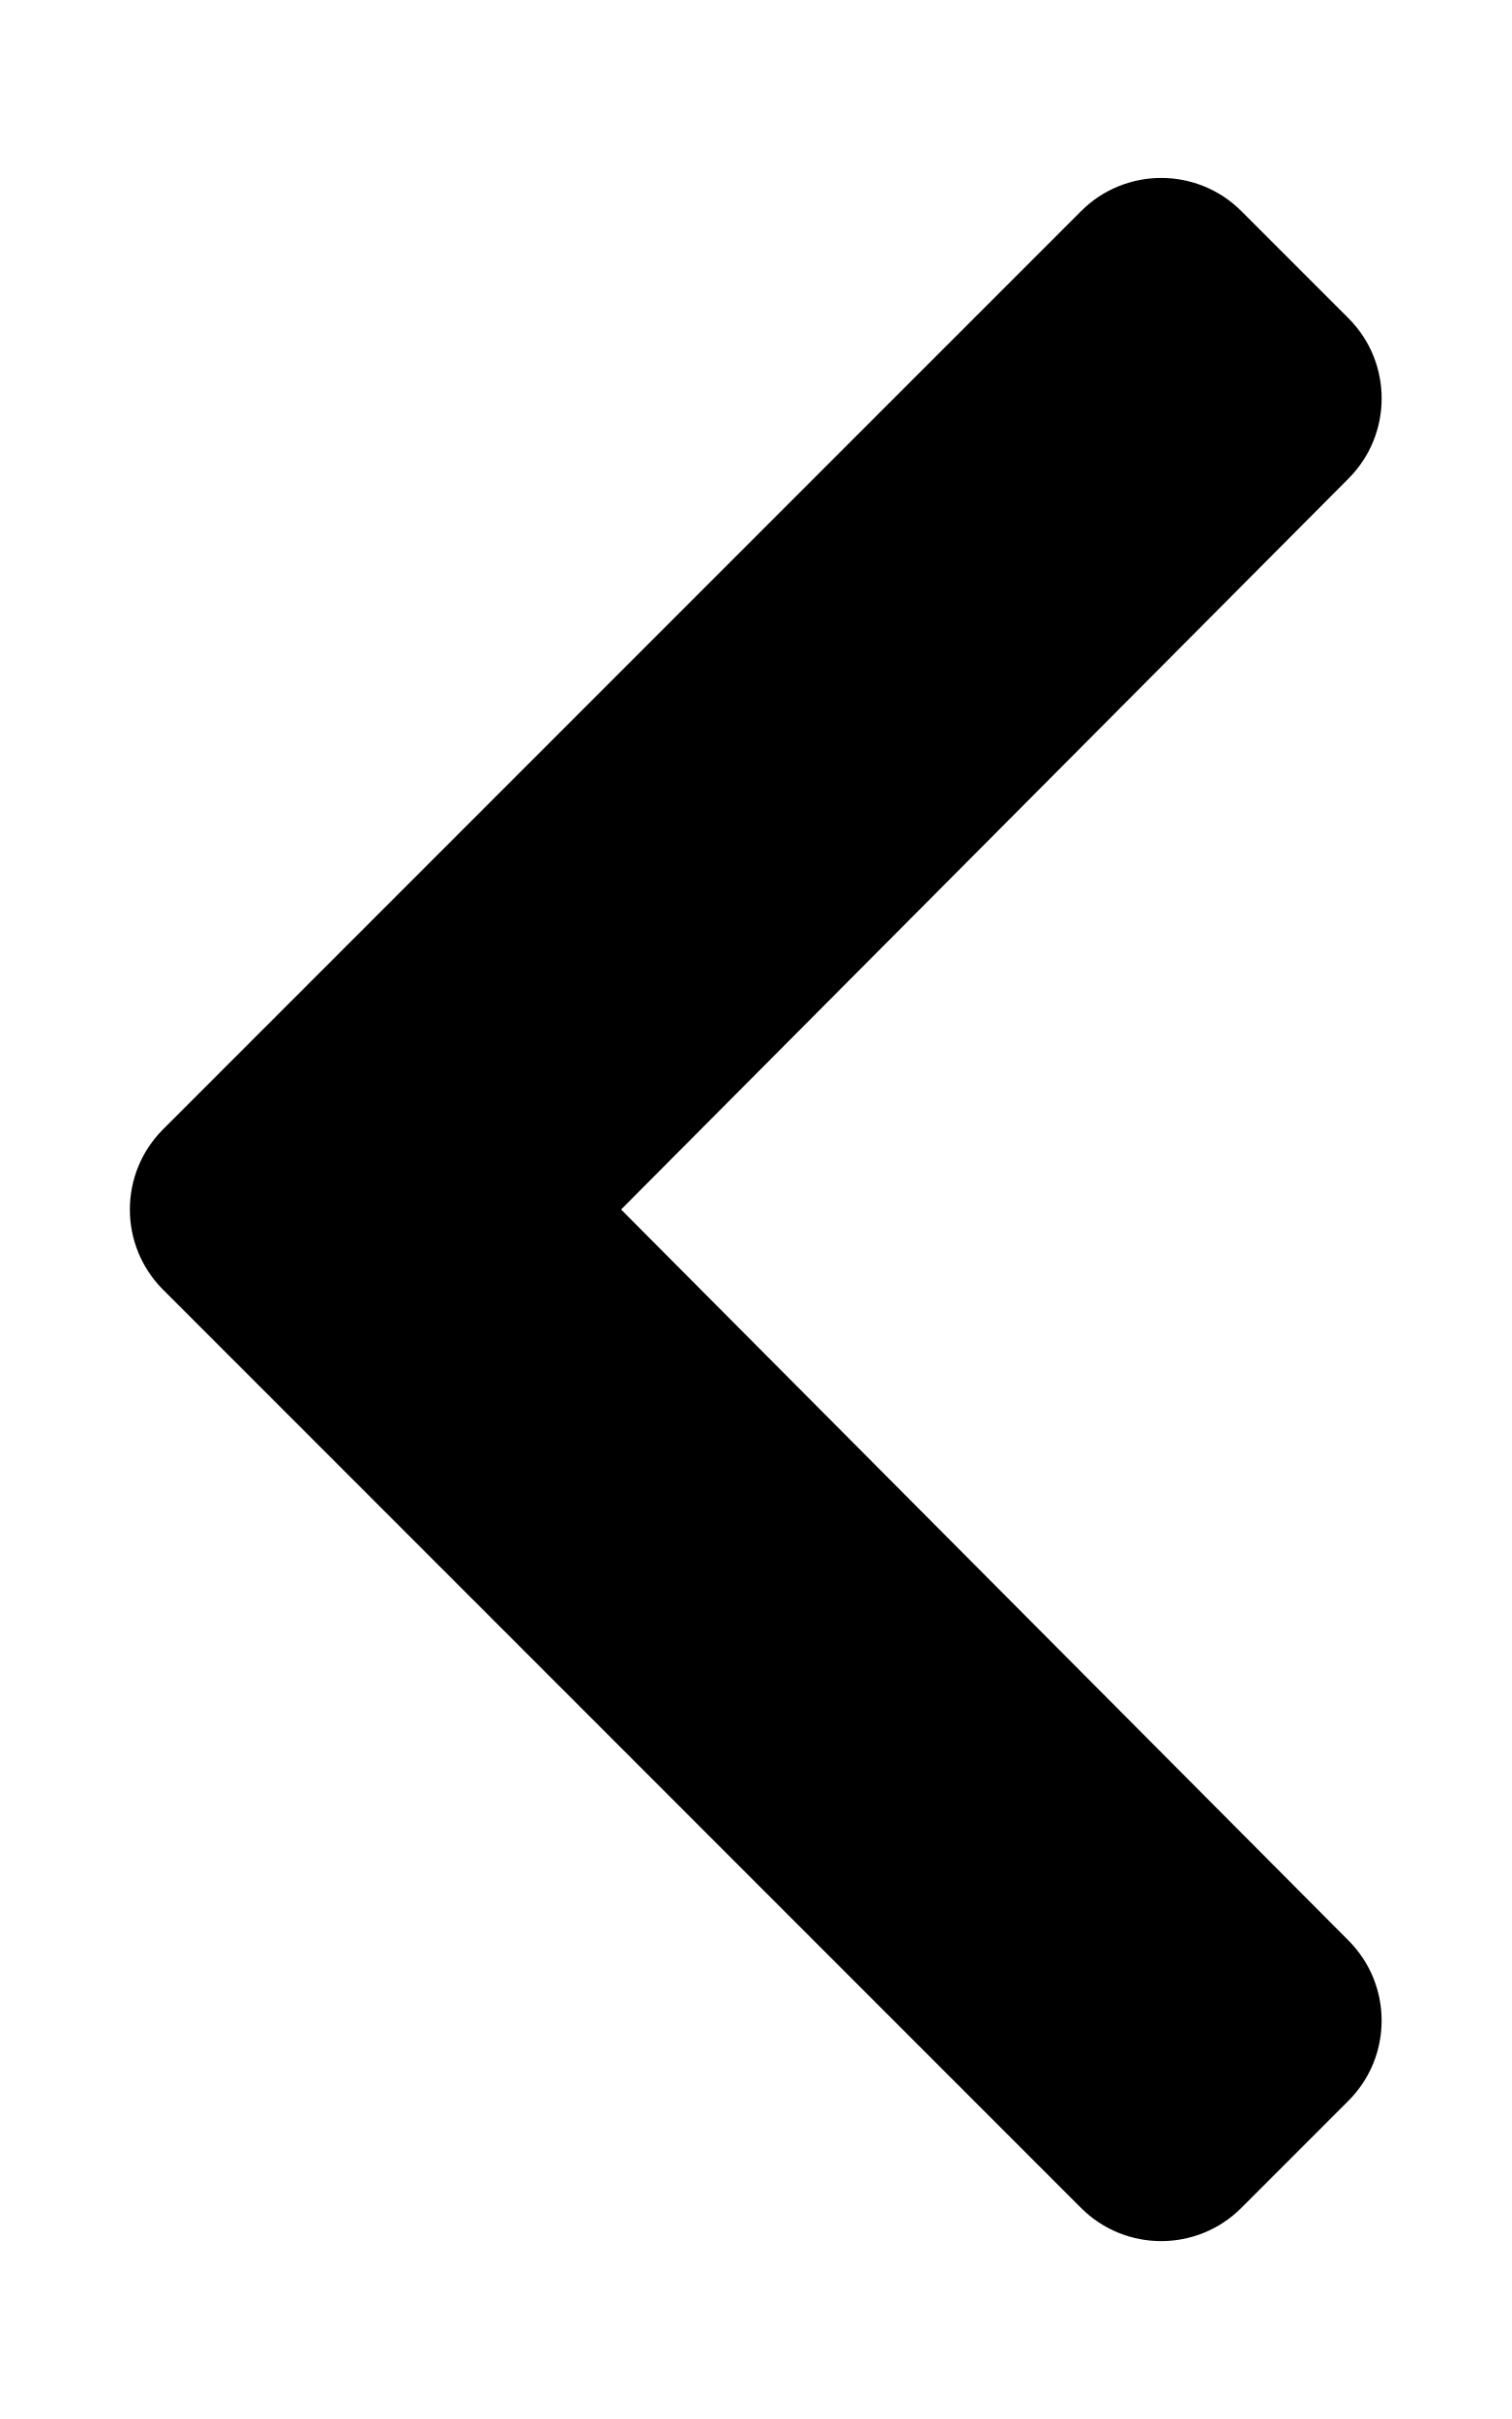
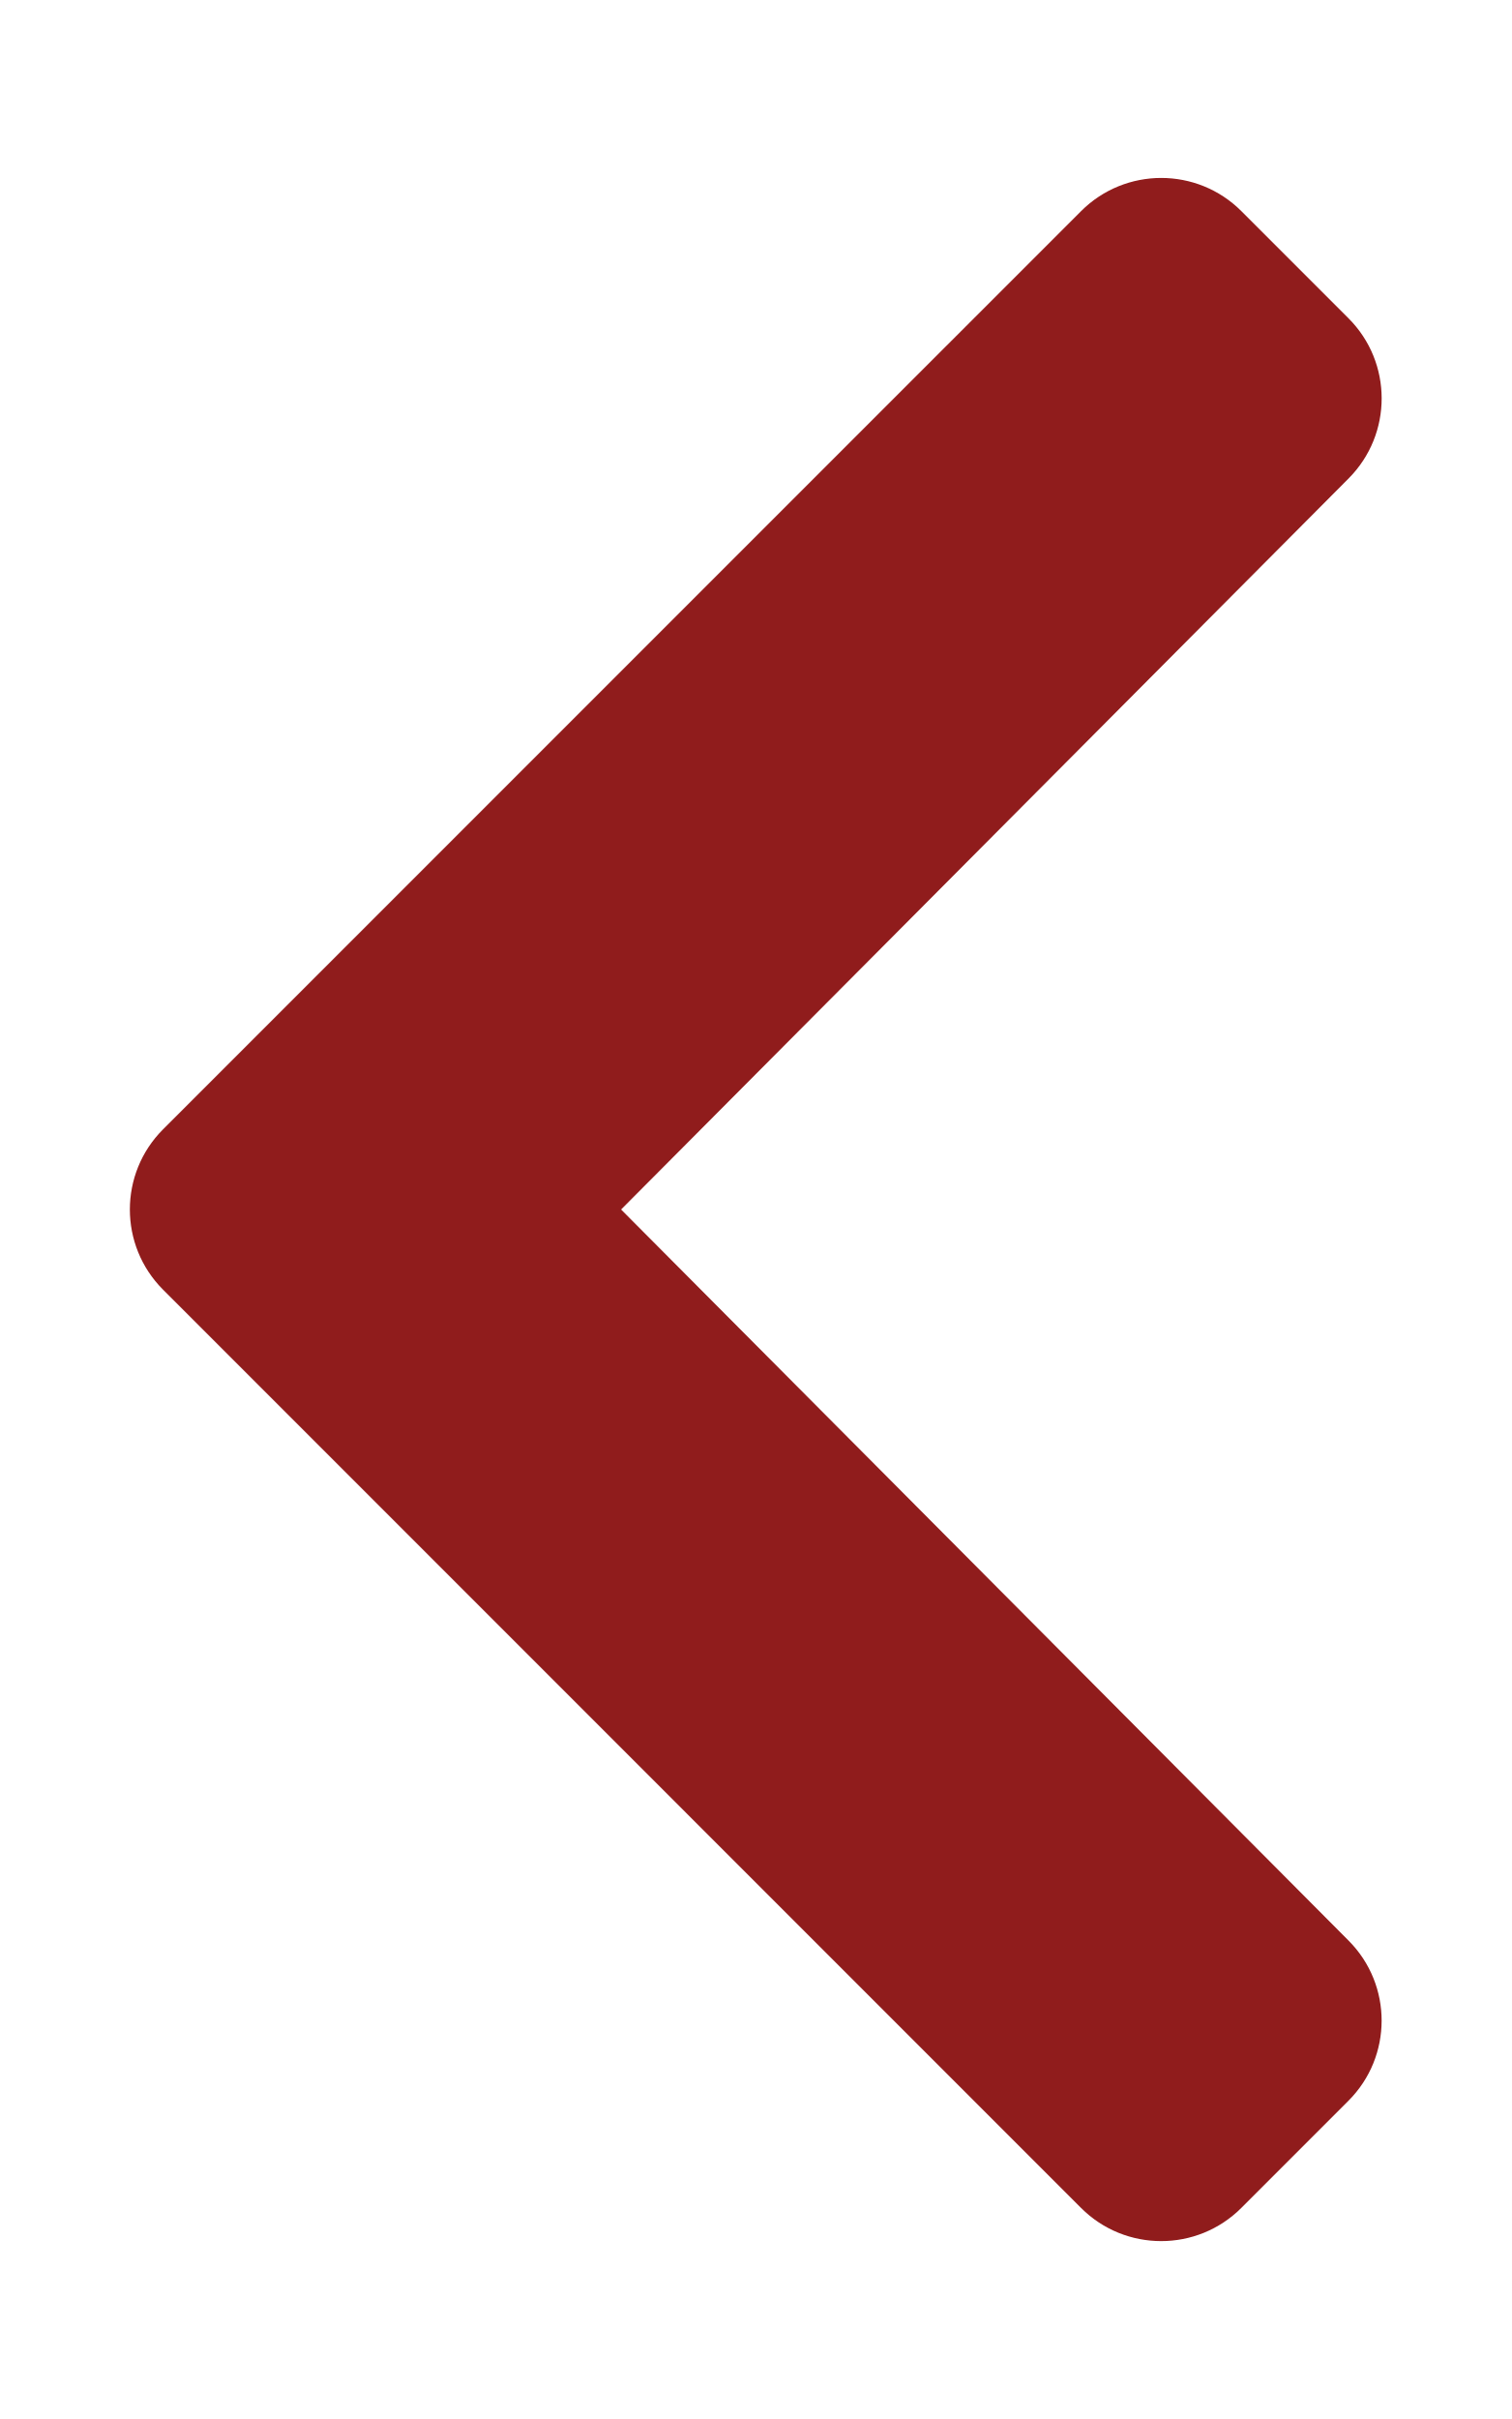
<svg xmlns="http://www.w3.org/2000/svg" aria-hidden="true" focusable="false" data-prefix="fas" data-icon="chevron-left" class="svg-inline--fa fa-chevron-left fa-w-10" role="img" viewBox="0 0 320 512">
-   <path fill="currentColor" d="M34.52 239.03L228.87 44.69c9.37-9.37 24.57-9.37 33.94 0l22.67 22.67c9.36 9.36 9.37 24.52.04 33.9L131.49 256l154.02 154.75c9.34 9.38 9.32 24.54-.04 33.9l-22.67 22.67c-9.37 9.37-24.57 9.37-33.94 0L34.52 272.97c-9.37-9.37-9.37-24.57 0-33.94z" />
+   <path fill="#901c1c" d="M34.52 239.03L228.87 44.69c9.37-9.37 24.57-9.37 33.94 0l22.67 22.67c9.36 9.36 9.37 24.52.04 33.9L131.49 256l154.02 154.75c9.34 9.38 9.32 24.54-.04 33.9l-22.67 22.67c-9.37 9.37-24.57 9.37-33.94 0L34.52 272.97c-9.37-9.37-9.37-24.57 0-33.94z" />
</svg>
